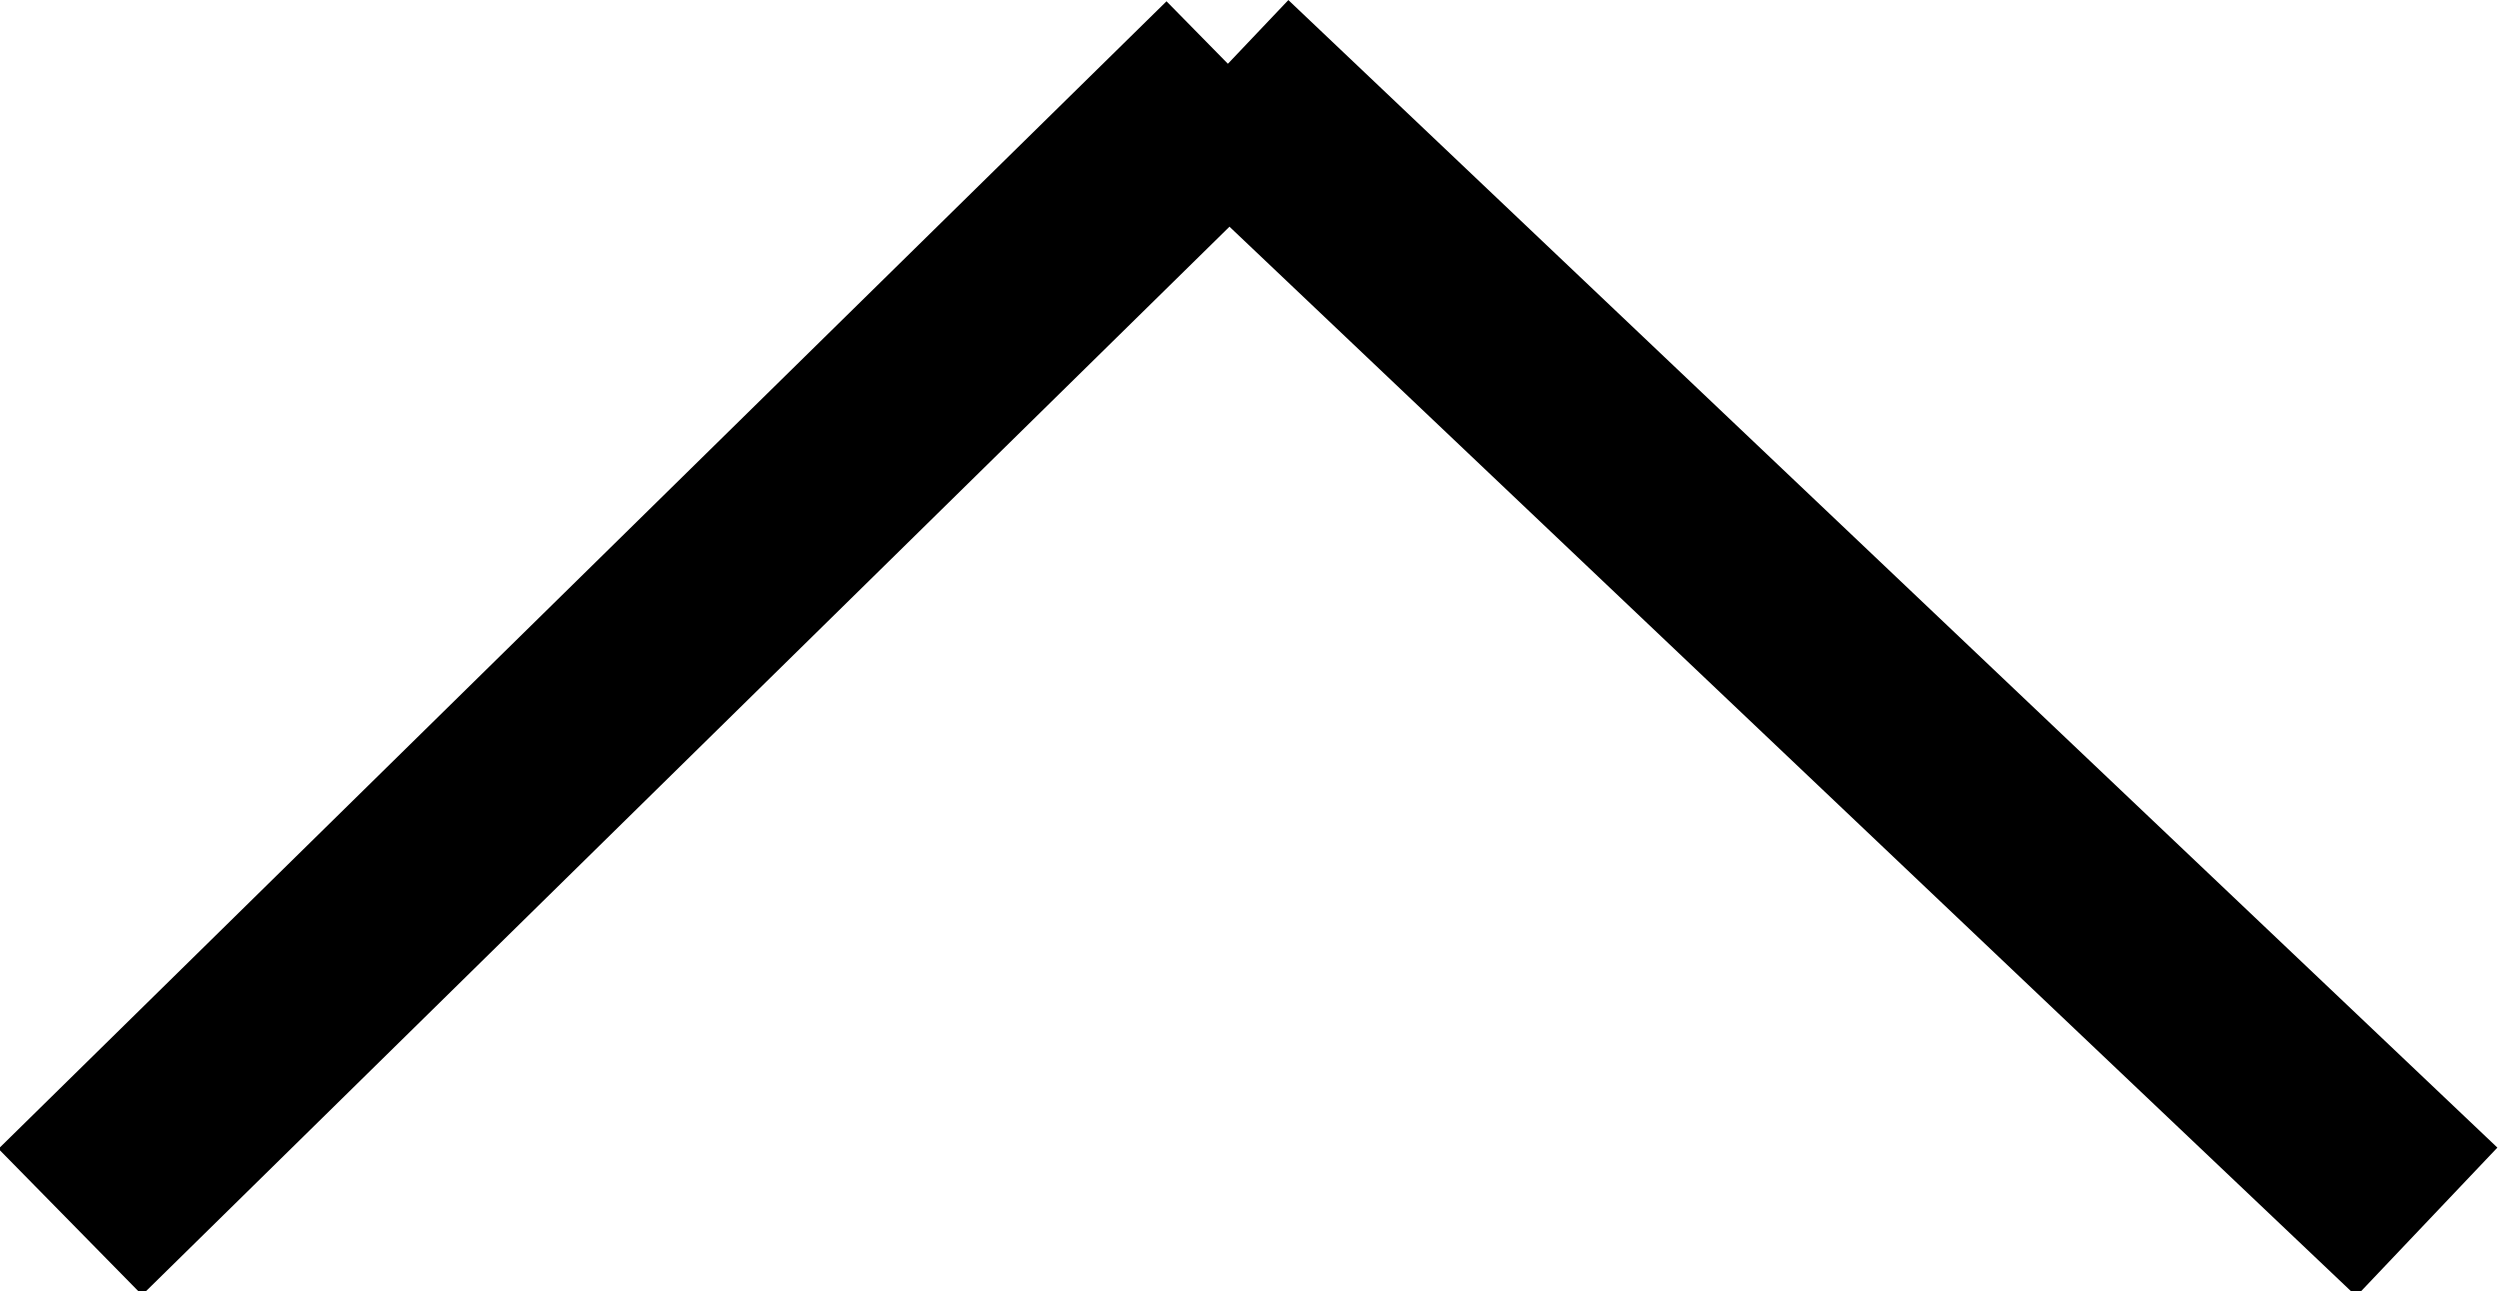
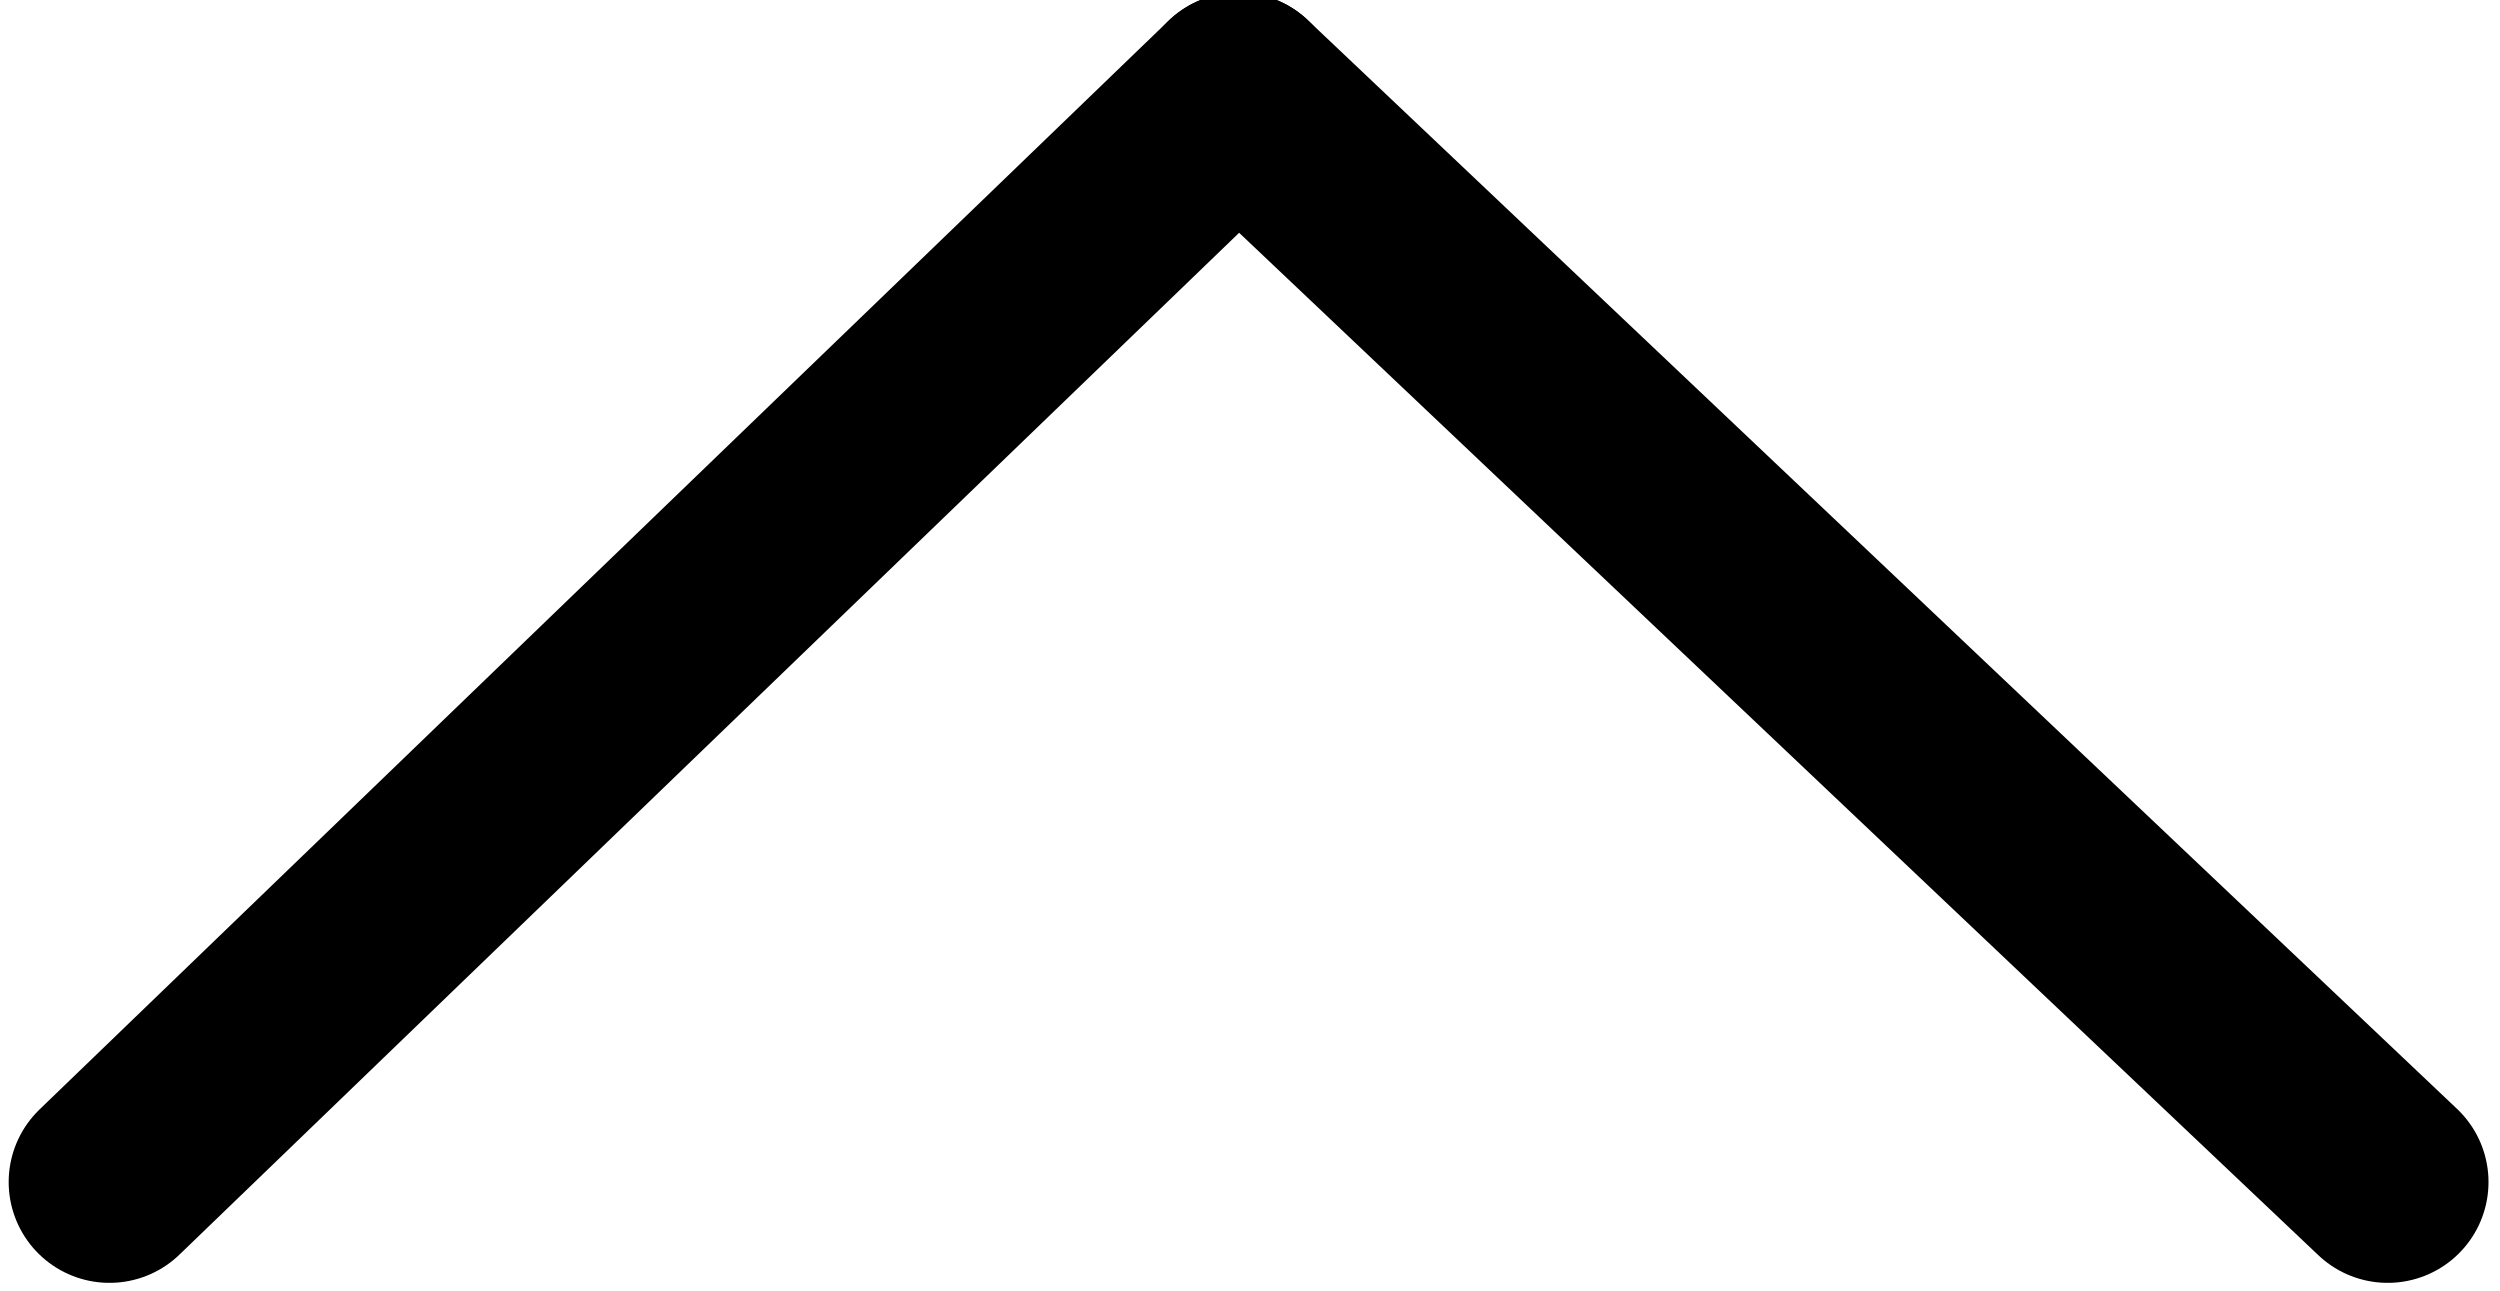
- <svg xmlns="http://www.w3.org/2000/svg" version="1.1" id="Calque_1" x="0px" y="0px" viewBox="0 0 12.2 6.3" style="enable-background:new 0 0 12.2 6.3;" xml:space="preserve">
+ <svg xmlns="http://www.w3.org/2000/svg" version="1.1" id="Calque_1" x="0px" y="0px" viewBox="0 0 12.4 6.4" style="enable-background:new 0 0 12.4 6.4;" xml:space="preserve">
  <style type="text/css">
- 	.st0{fill:none;stroke:#000000;}
+ 	.st0{fill:none;stroke:#000000;stroke-linecap:round;stroke-linejoin:round;}
</style>
-   <g id="Groupe_26" transform="translate(-41.157 -598.137)">
-     <line id="Ligne_3" class="st0" x1="53" y1="604.1" x2="47.1" y2="598.5" />
-     <line id="Ligne_4" class="st0" x1="41.5" y1="604.1" x2="47.2" y2="598.5" />
+   <g id="Groupe_26_00000094607417655508852820000007978803591559602091_" transform="translate(-41.157 -598.137)">
+     <line id="Ligne_3_00000125592874666275115640000008182800195554502532_" class="st0" x1="53" y1="604" x2="47.3" y2="598.6" />
+     <line id="Ligne_4_00000111909395549669190900000001388246569073823918_" class="st0" x1="41.7" y1="604" x2="47.3" y2="598.6" />
  </g>
</svg>
